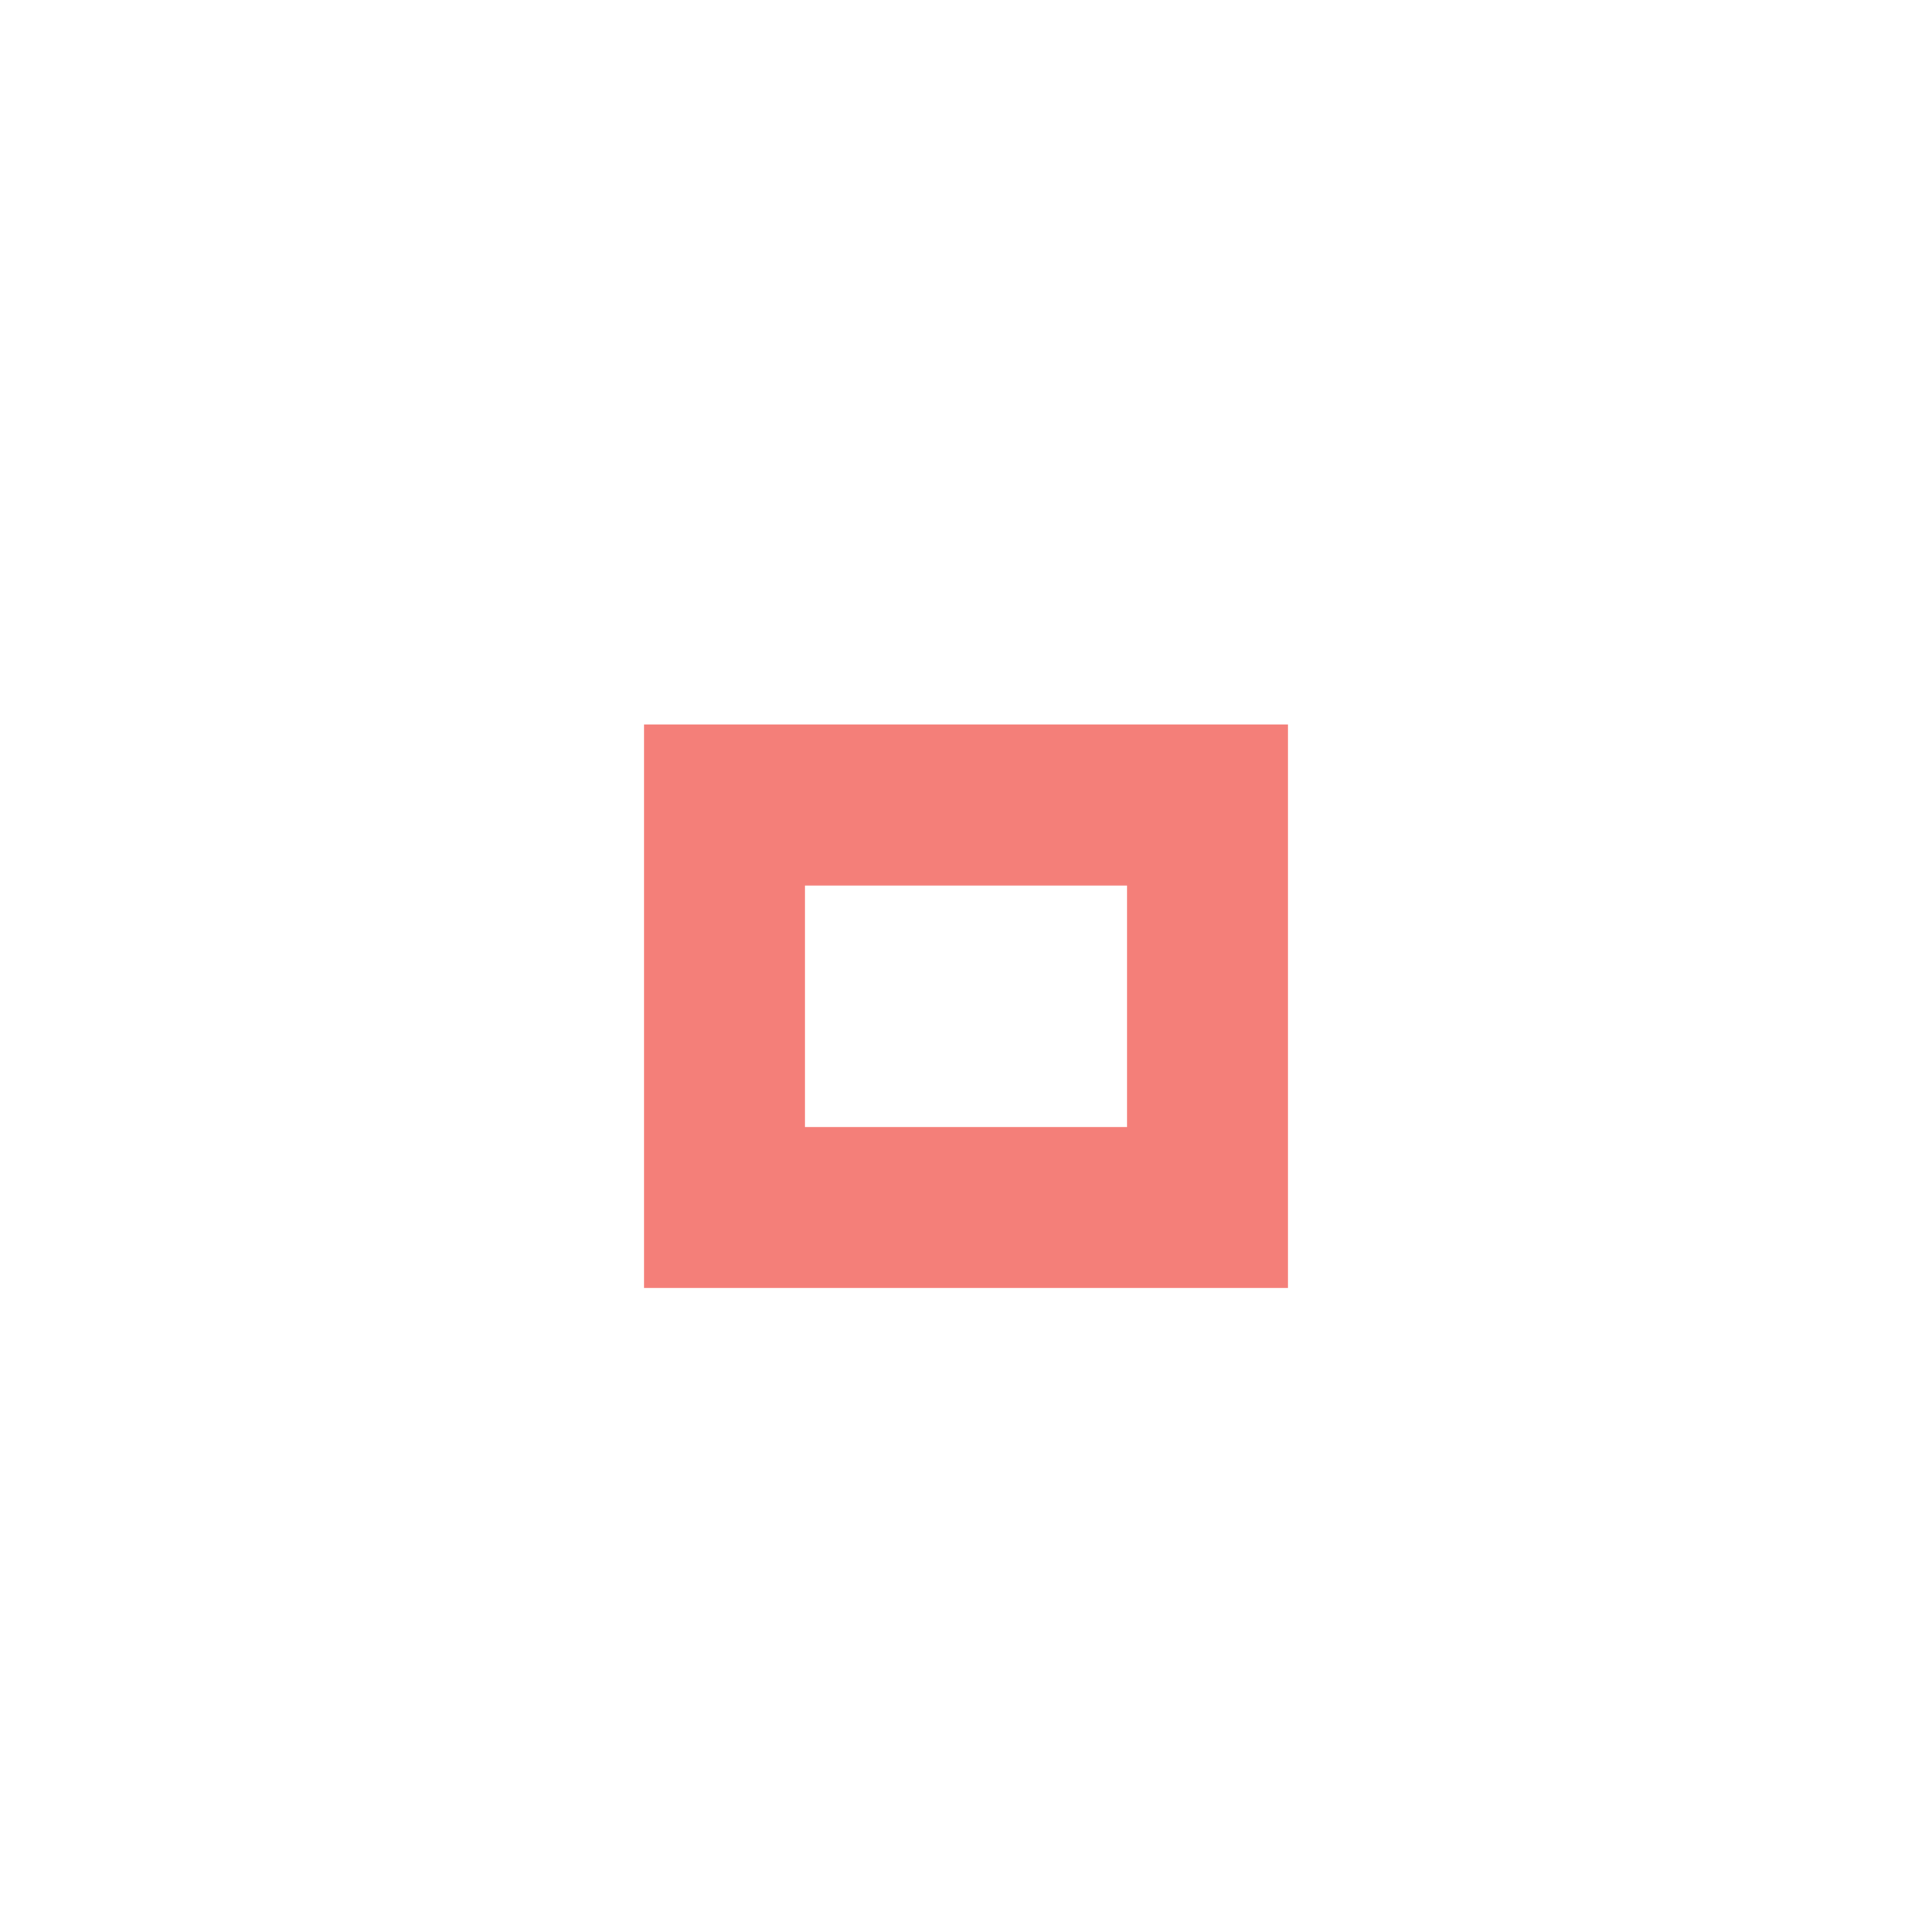
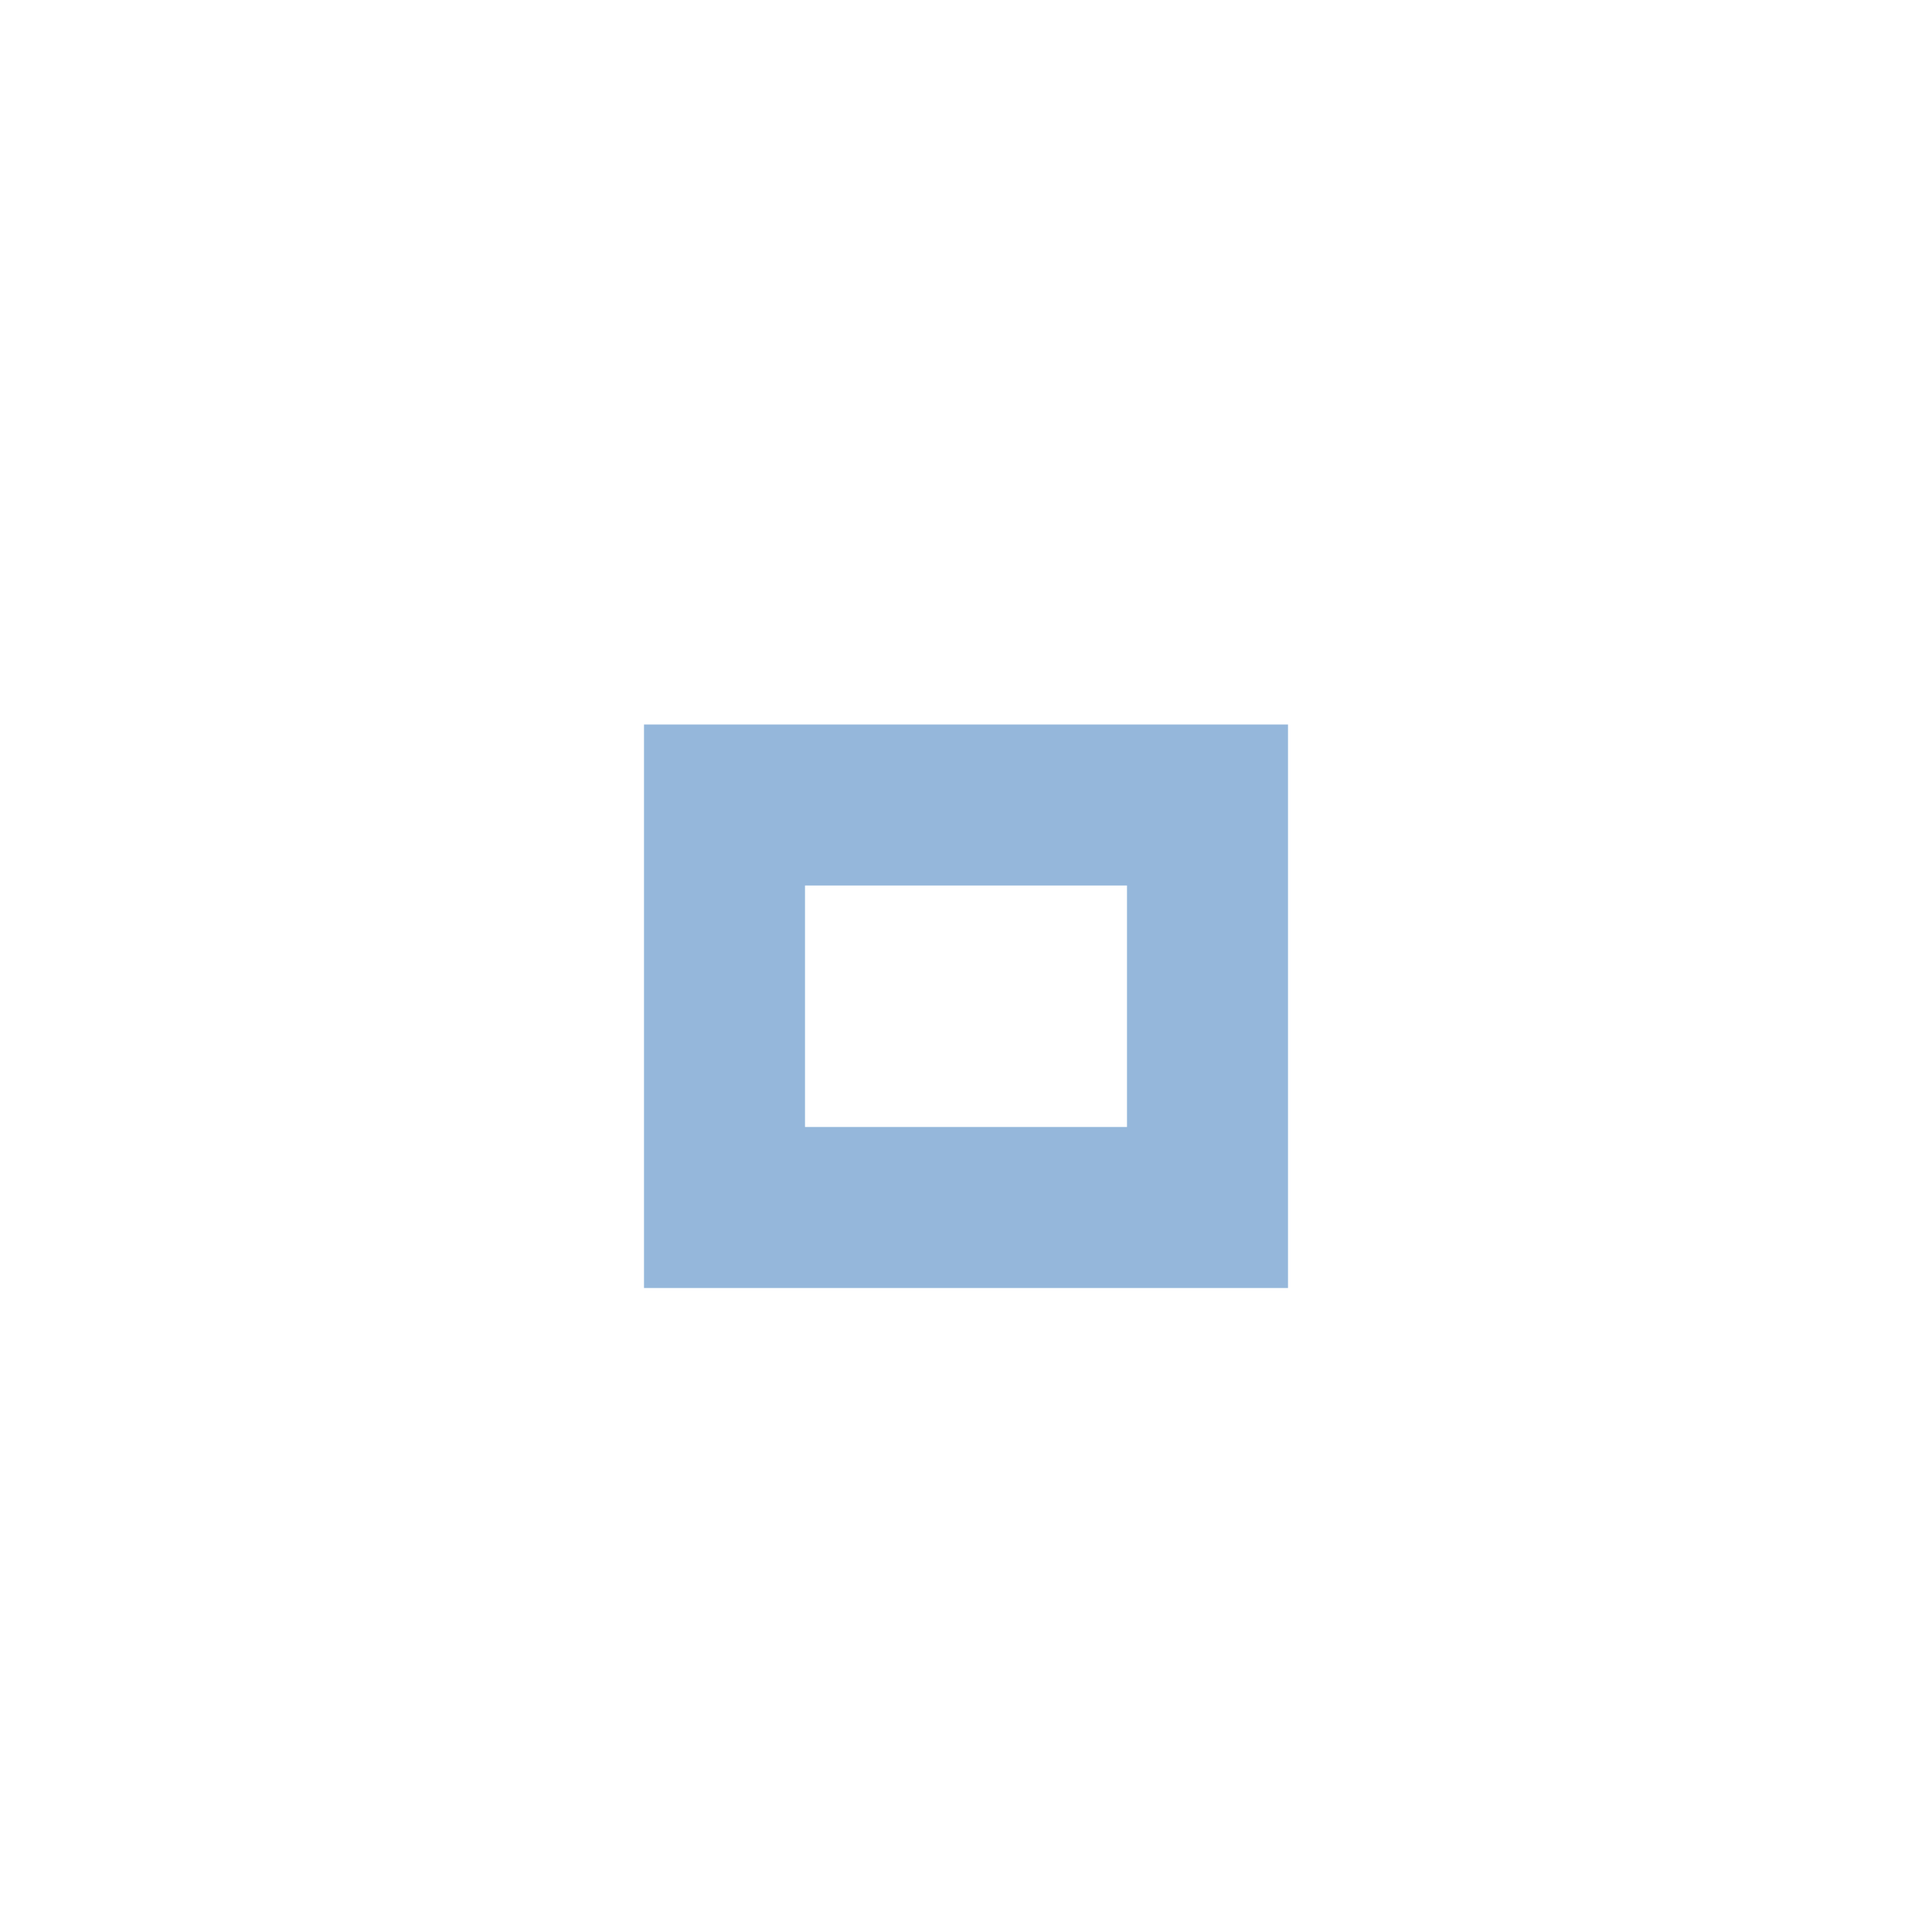
<svg xmlns="http://www.w3.org/2000/svg" version="1.1" x="0px" y="0px" width="24px" height="24px" viewBox="0 0 24 24">
-   <path fill="#f0544c" opacity="0.75" d="M14,14h-4v-3h4V14z M16,9H8v7h8V9z" />
+   <path fill="#729fcf" opacity="0.75" d="M14,14h-4v-3h4V14z M16,9H8v7h8V9z" />
</svg>
